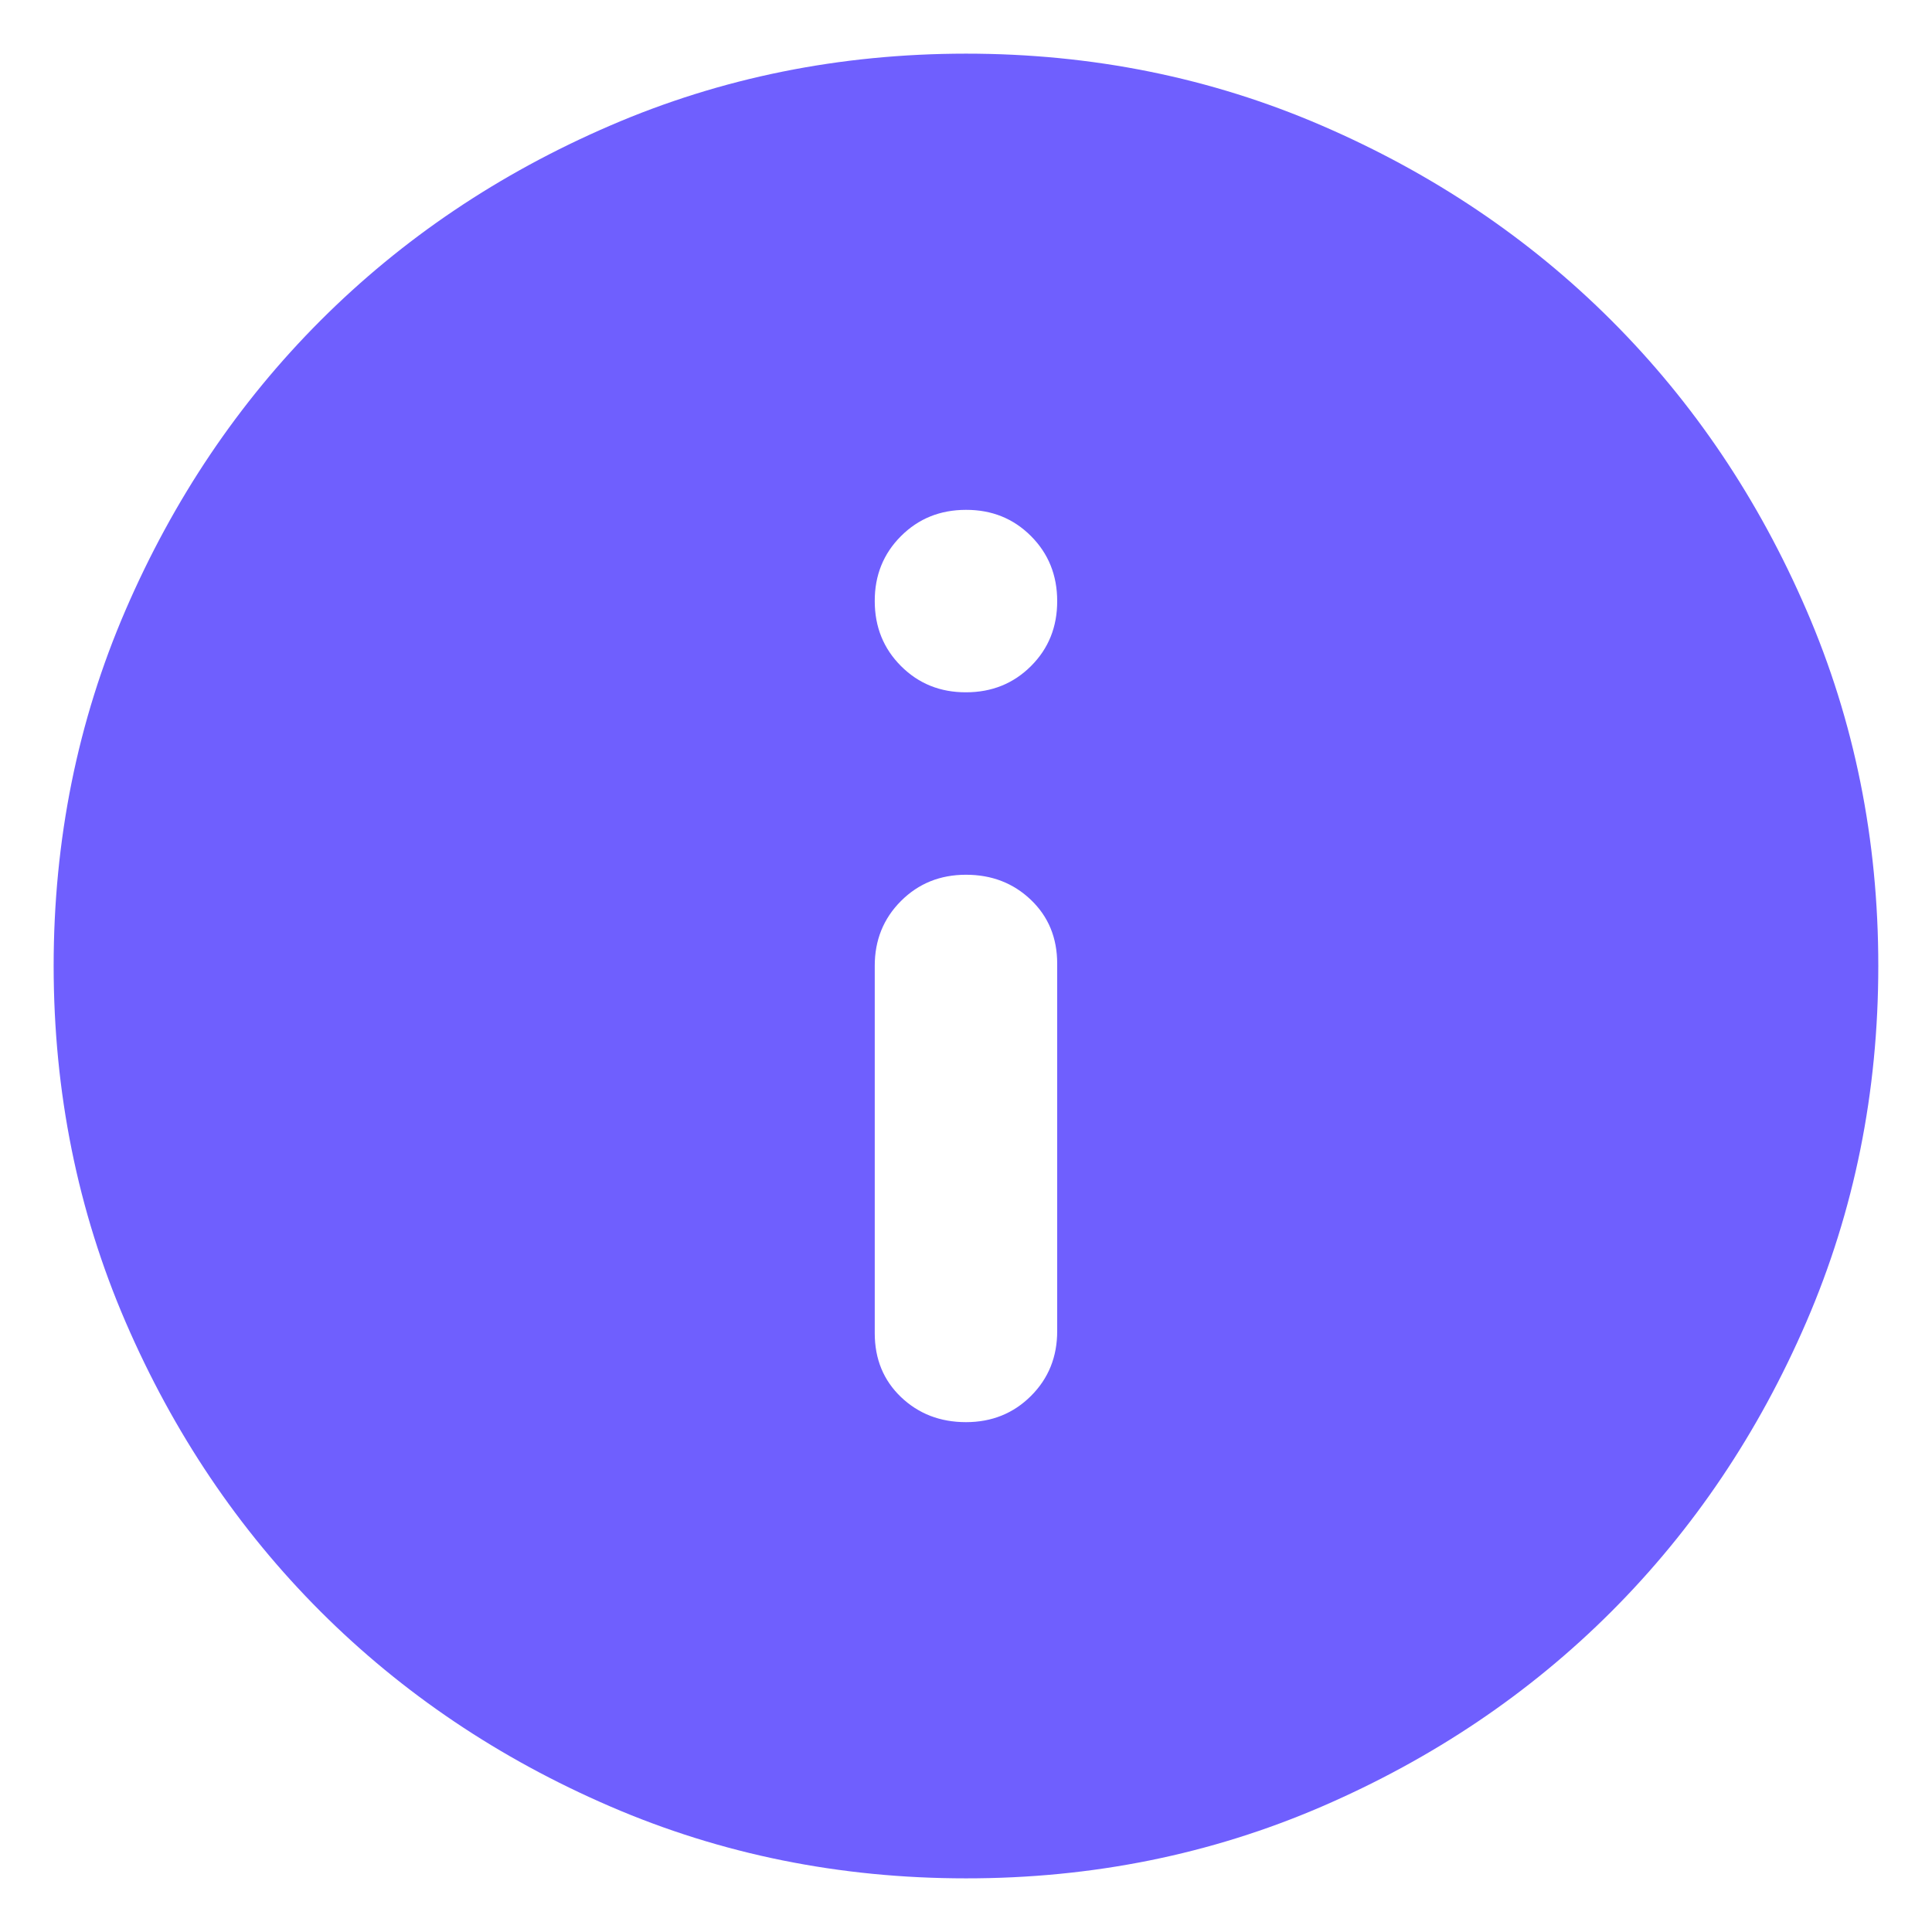
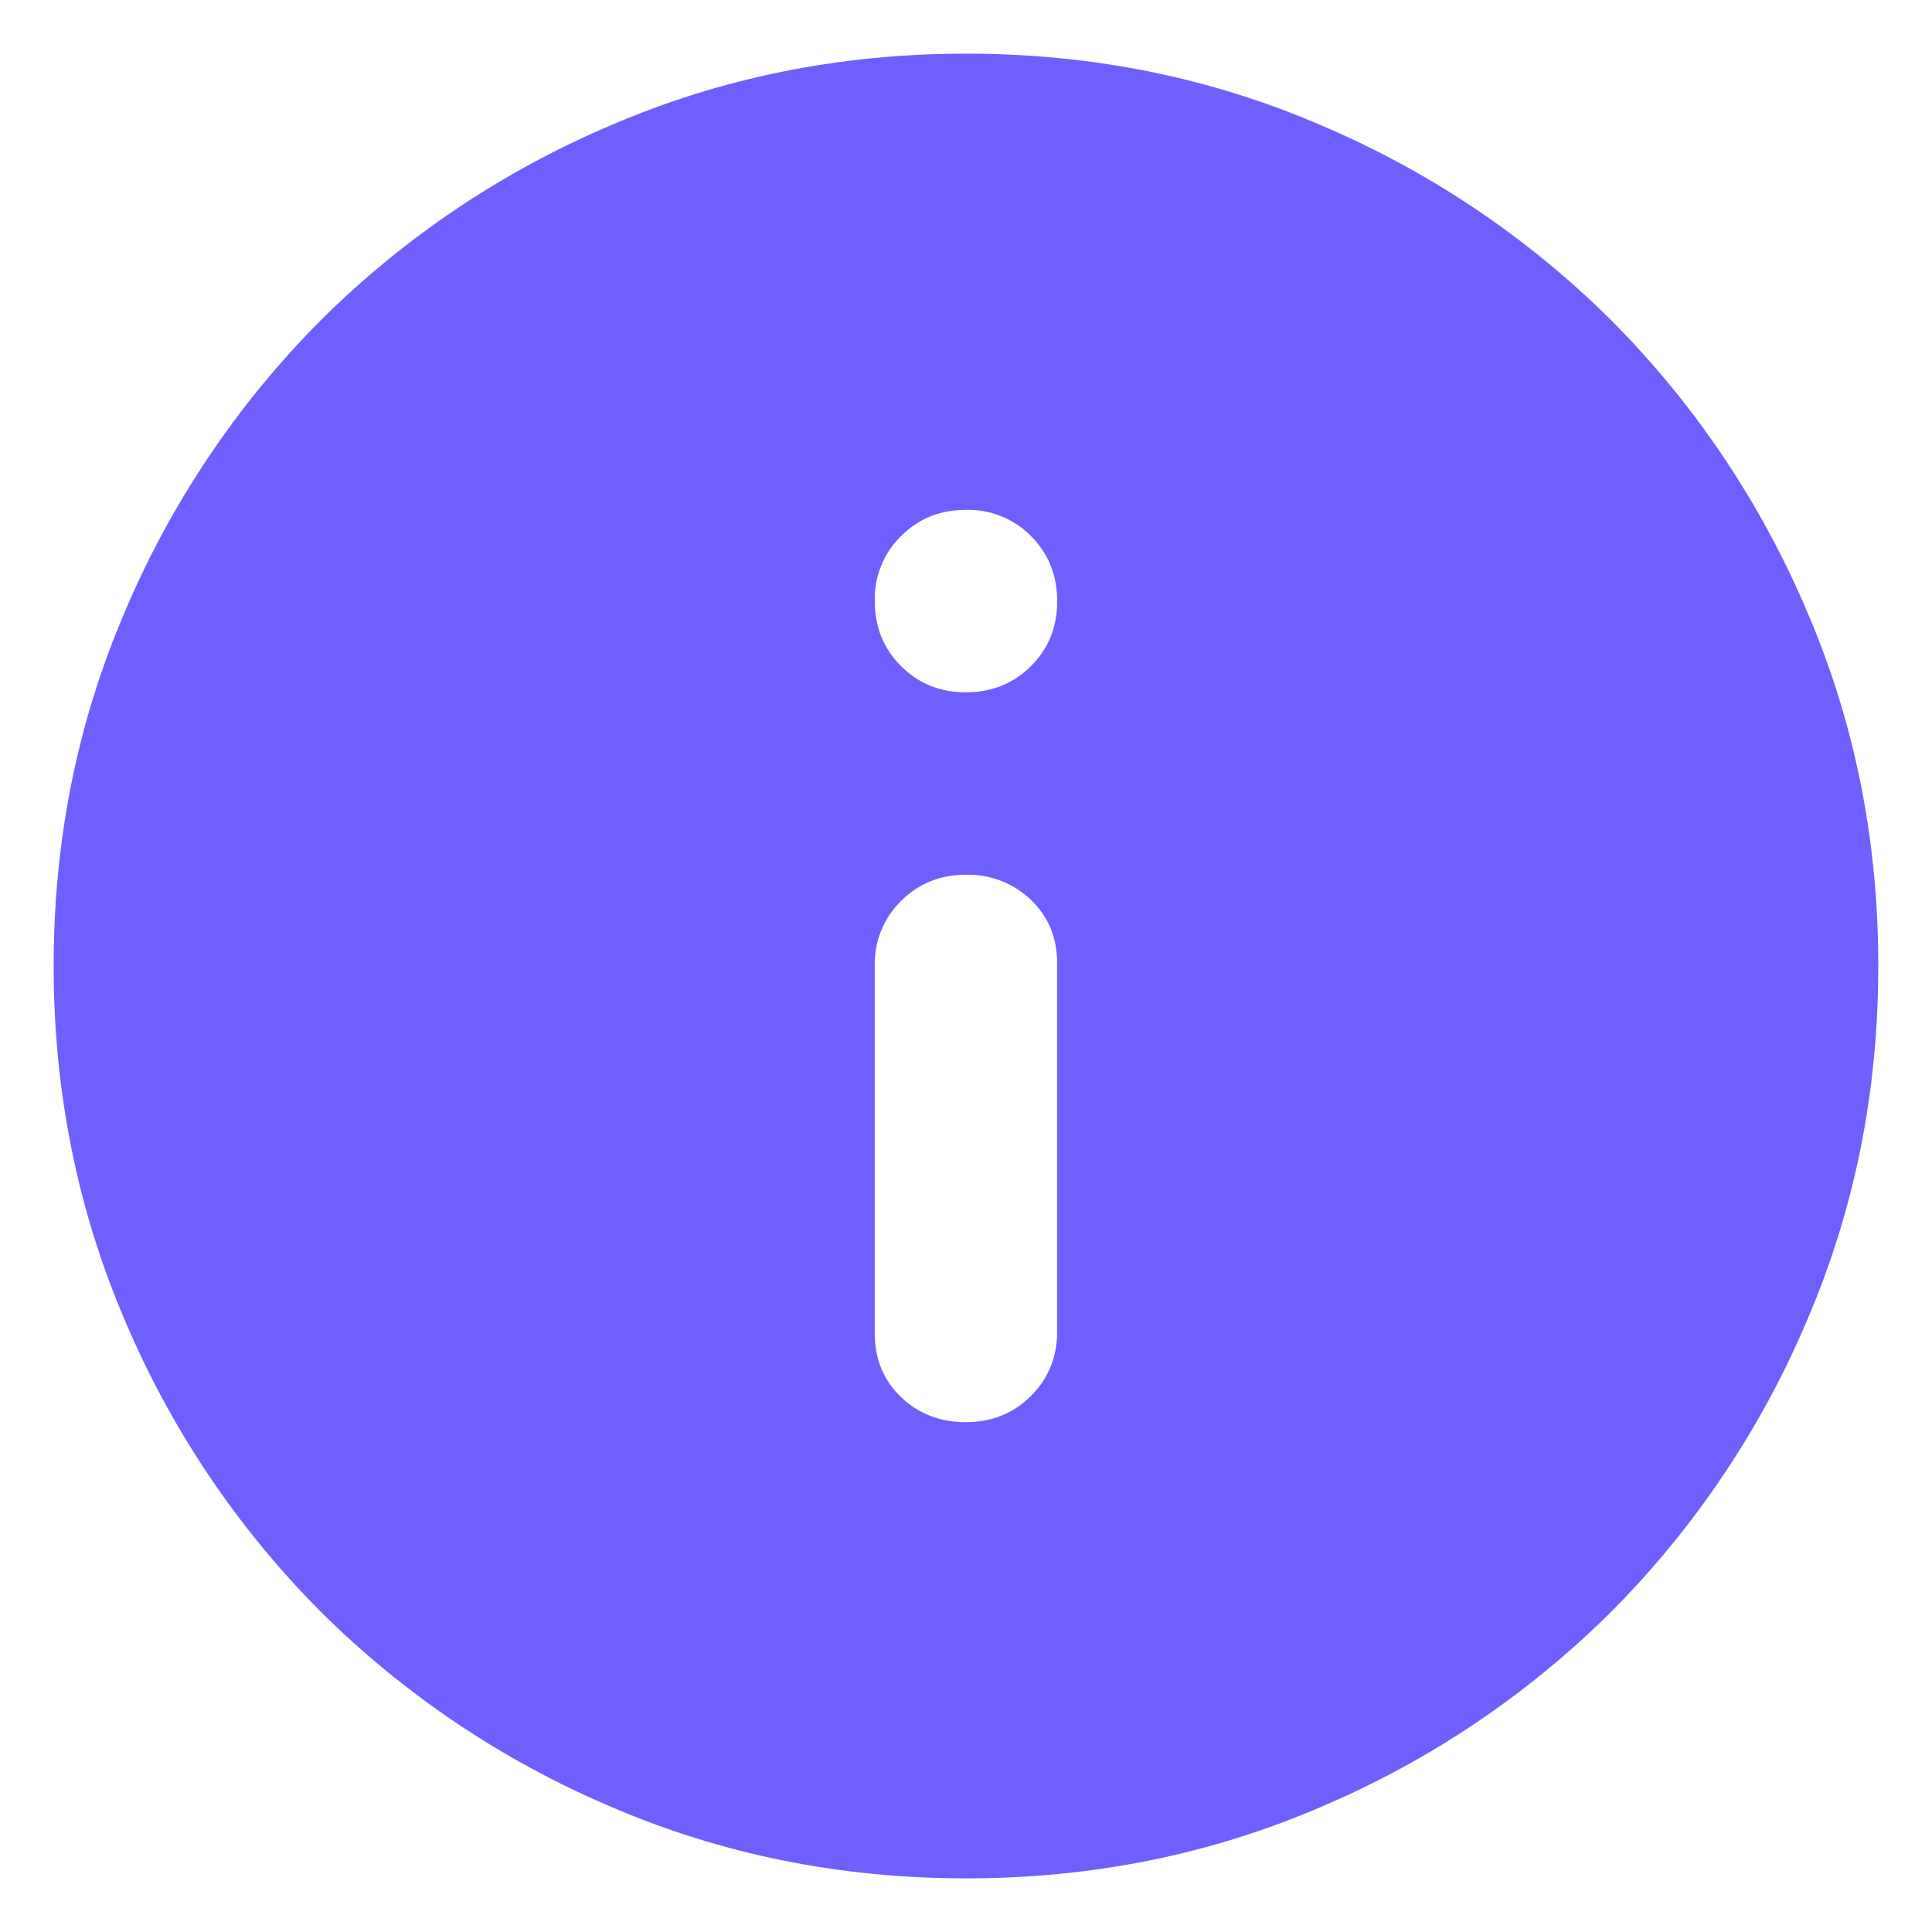
- <svg xmlns="http://www.w3.org/2000/svg" width="30" height="30" viewBox="0 0 30 30" fill="none">
-   <path d="M15 22.083C15.401 22.083 15.738 21.947 16.01 21.675C16.282 21.403 16.417 21.067 16.416 20.667V14.964C16.416 14.563 16.28 14.233 16.008 13.973C15.736 13.713 15.4 13.583 15 13.583C14.598 13.583 14.262 13.719 13.99 13.991C13.718 14.263 13.582 14.6 13.583 15V20.702C13.583 21.103 13.719 21.434 13.991 21.694C14.263 21.953 14.599 22.083 15 22.083ZM15 10.75C15.401 10.75 15.738 10.614 16.01 10.342C16.282 10.07 16.417 9.734 16.416 9.333C16.416 8.932 16.28 8.595 16.008 8.323C15.736 8.051 15.4 7.916 15 7.917C14.598 7.917 14.262 8.053 13.99 8.325C13.718 8.597 13.582 8.933 13.583 9.333C13.583 9.735 13.719 10.071 13.991 10.343C14.263 10.615 14.599 10.751 15 10.75ZM15 29.167C13.04 29.167 11.198 28.794 9.475 28.05C7.751 27.306 6.252 26.297 4.977 25.023C3.702 23.748 2.693 22.248 1.949 20.525C1.206 18.801 0.834 16.96 0.833 15C0.833 13.04 1.205 11.198 1.949 9.475C2.694 7.751 3.703 6.252 4.977 4.977C6.252 3.702 7.751 2.693 9.475 1.95C11.198 1.206 13.04 0.834 15 0.833C16.959 0.833 18.801 1.205 20.525 1.95C22.248 2.694 23.748 3.703 25.023 4.977C26.298 6.252 27.307 7.751 28.051 9.475C28.796 11.198 29.167 13.04 29.166 15C29.166 16.96 28.794 18.801 28.05 20.525C27.306 22.248 26.297 23.748 25.023 25.023C23.748 26.298 22.248 27.307 20.525 28.052C18.801 28.796 16.959 29.168 15 29.167Z" fill="#6F5FFE" />
+ <svg xmlns="http://www.w3.org/2000/svg" width="30" height="30" fill="none">
+   <path d="M15 22.083c.401 0 .738-.136 1.01-.408.272-.272.407-.608.406-1.008v-5.703c0-.4-.136-.731-.408-.991a1.404 1.404 0 0 0-1.008-.39c-.402 0-.738.136-1.01.408A1.365 1.365 0 0 0 13.583 15v5.702c0 .401.136.732.408.992.272.26.608.39 1.009.39zm0-11.333c.401 0 .738-.136 1.01-.408.272-.272.407-.608.406-1.009 0-.401-.136-.738-.408-1.01A1.365 1.365 0 0 0 15 7.917c-.402 0-.738.136-1.01.408a1.365 1.365 0 0 0-.407 1.008c0 .402.136.738.408 1.01.272.272.608.408 1.009.407zm0 18.417c-1.96 0-3.802-.373-5.525-1.117a14.329 14.329 0 0 1-4.498-3.027 14.297 14.297 0 0 1-3.028-4.498C1.206 18.8.834 16.96.833 15c0-1.96.372-3.802 1.116-5.525a14.328 14.328 0 0 1 3.028-4.498A14.296 14.296 0 0 1 9.475 1.95C11.198 1.206 13.04.834 15 .833c1.96 0 3.801.372 5.525 1.117a14.328 14.328 0 0 1 4.498 3.027 14.316 14.316 0 0 1 3.028 4.498c.745 1.723 1.116 3.565 1.115 5.525 0 1.96-.372 3.801-1.116 5.525a14.329 14.329 0 0 1-3.027 4.498 14.318 14.318 0 0 1-4.498 3.029c-1.724.744-3.566 1.116-5.525 1.115z" fill="#6F5FFE" />
</svg>
